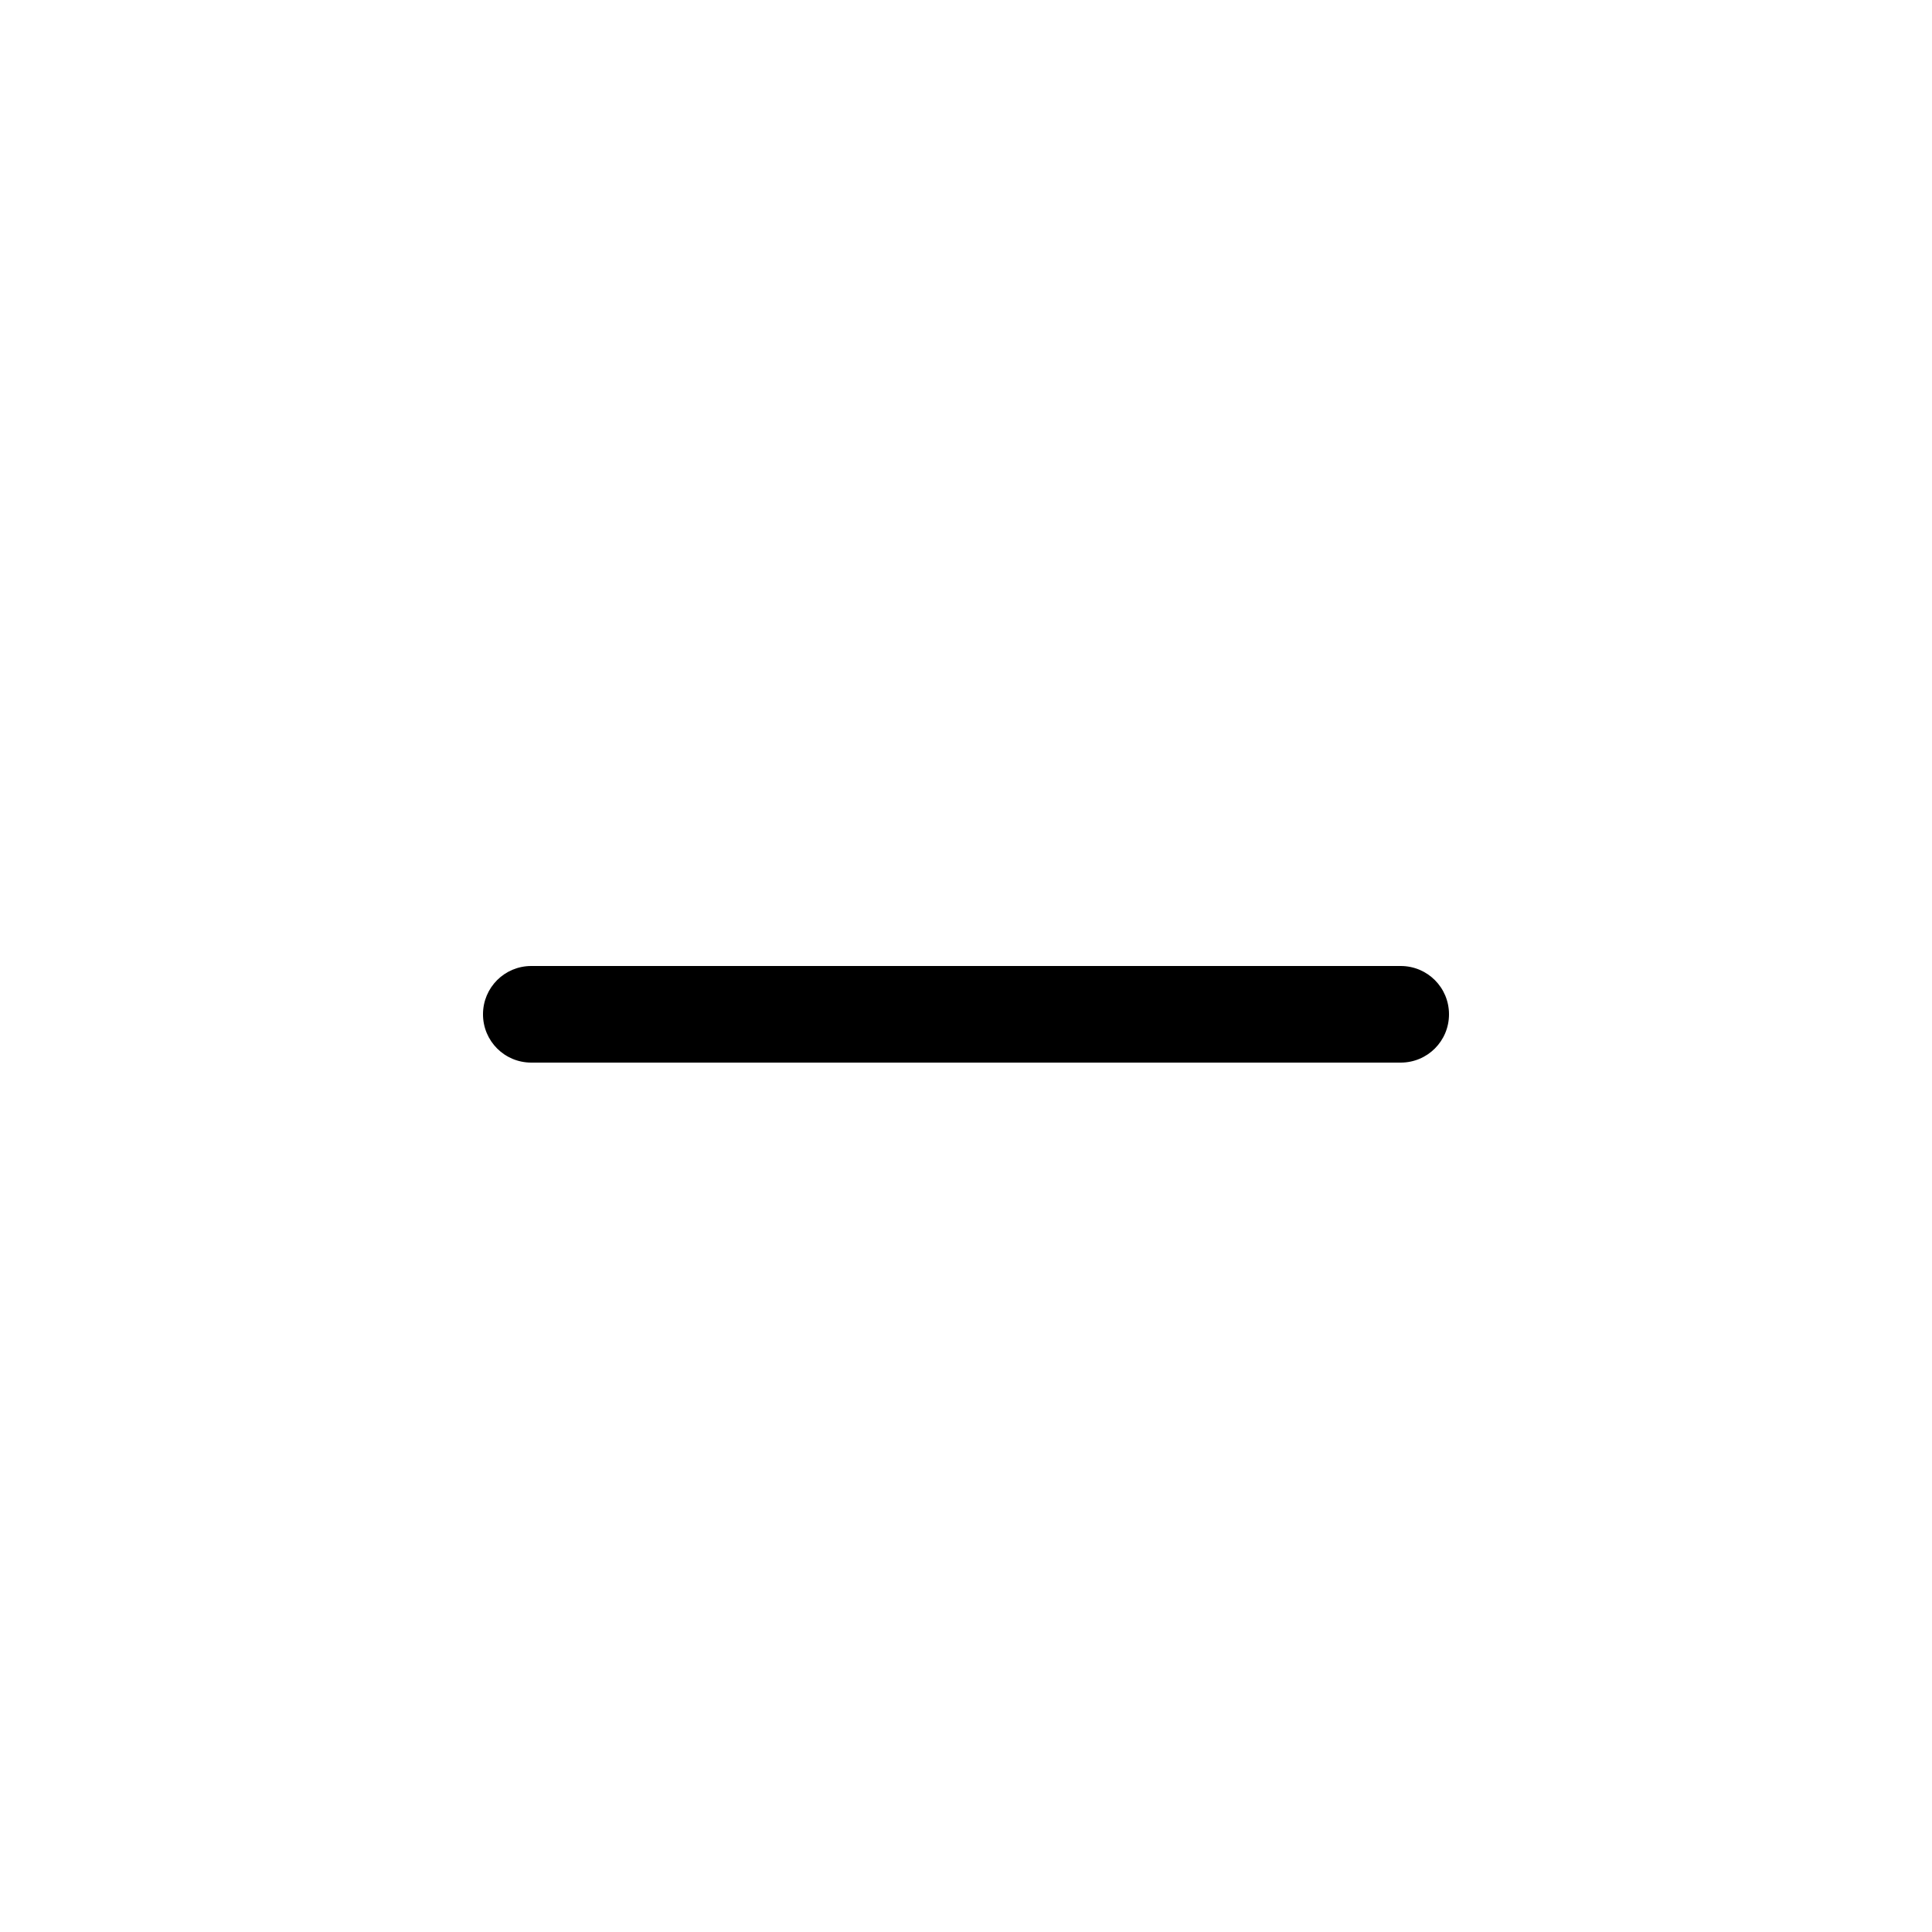
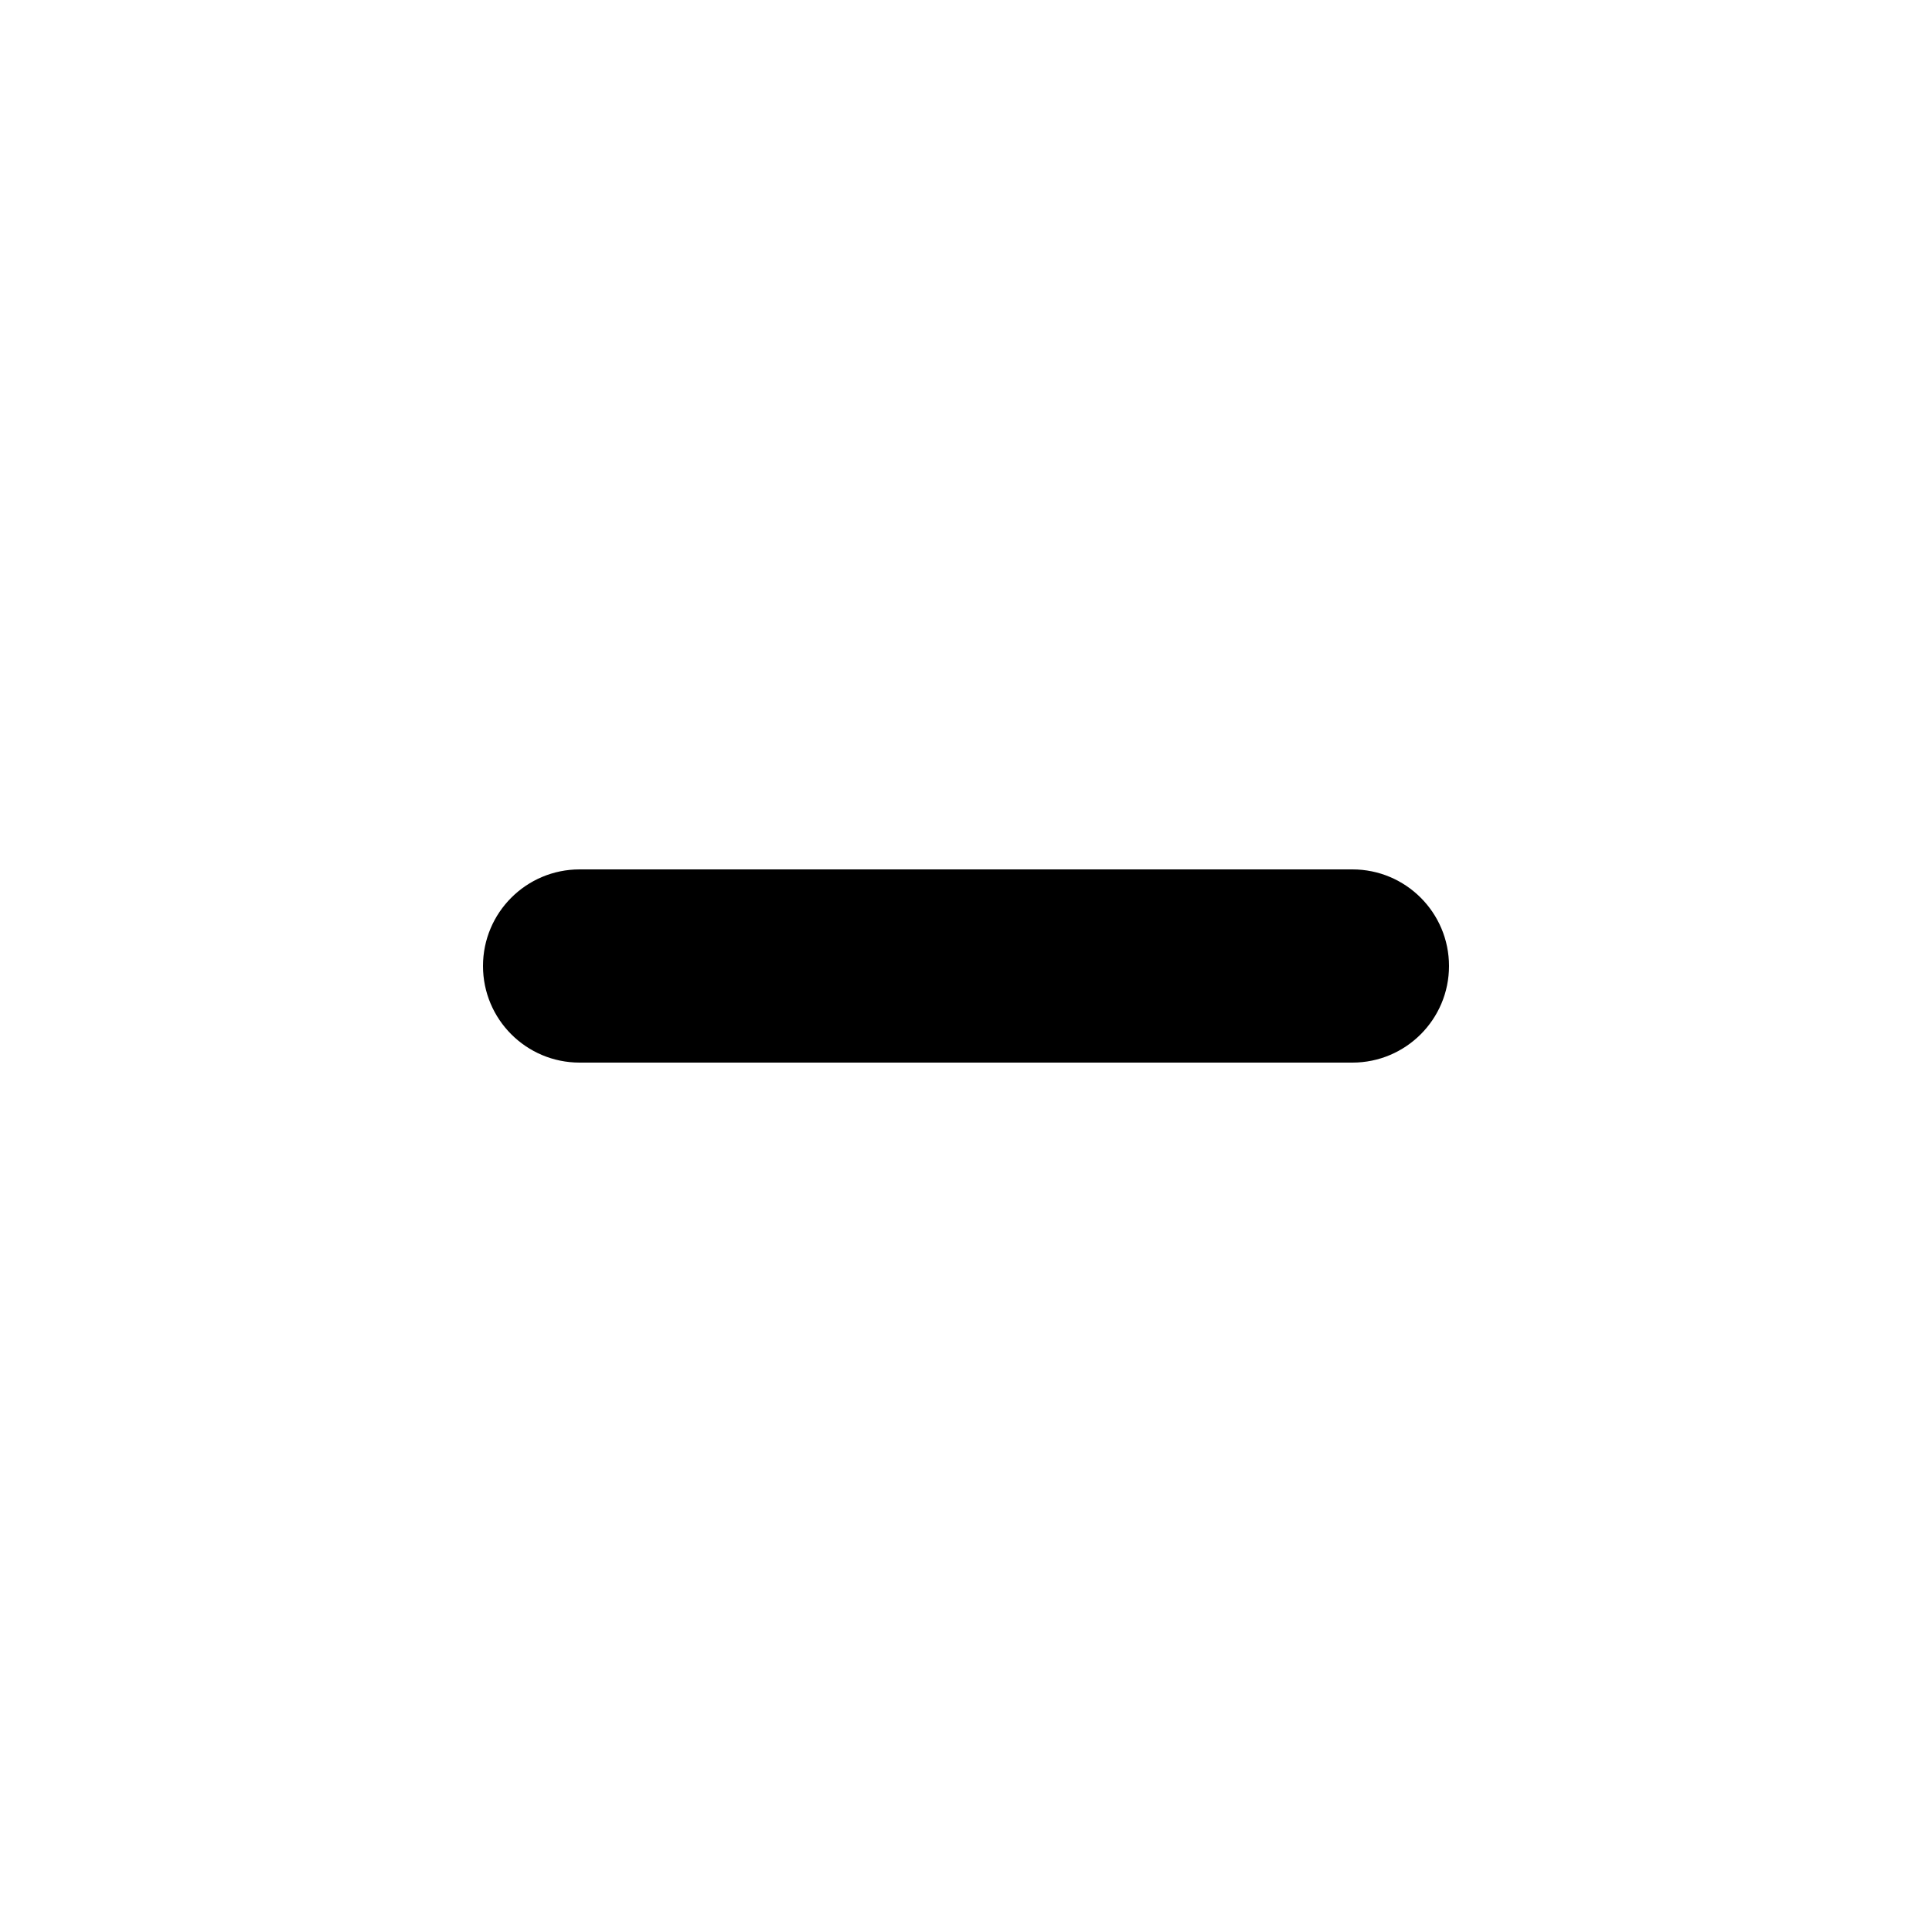
<svg xmlns="http://www.w3.org/2000/svg" width="40" height="40" version="1.1" viewBox="0 0 40 40" id="svg4">
  <defs id="defs8" />
-   <path id="path2" d="m 11,20 h 18 c 0.554,0 1,0.446 1,1 0,0.554 -0.446,1 -1,1 H 11 c -0.554,0 -1,-0.446 -1,-1 0,-0.554 0.446,-1 1,-1 z" style="stroke-width:2" />
+   <rect id="rect1585" width="20" height="4" x="10" y="18" rx="2" ry="2" style="stroke-width:2" />
</svg>
